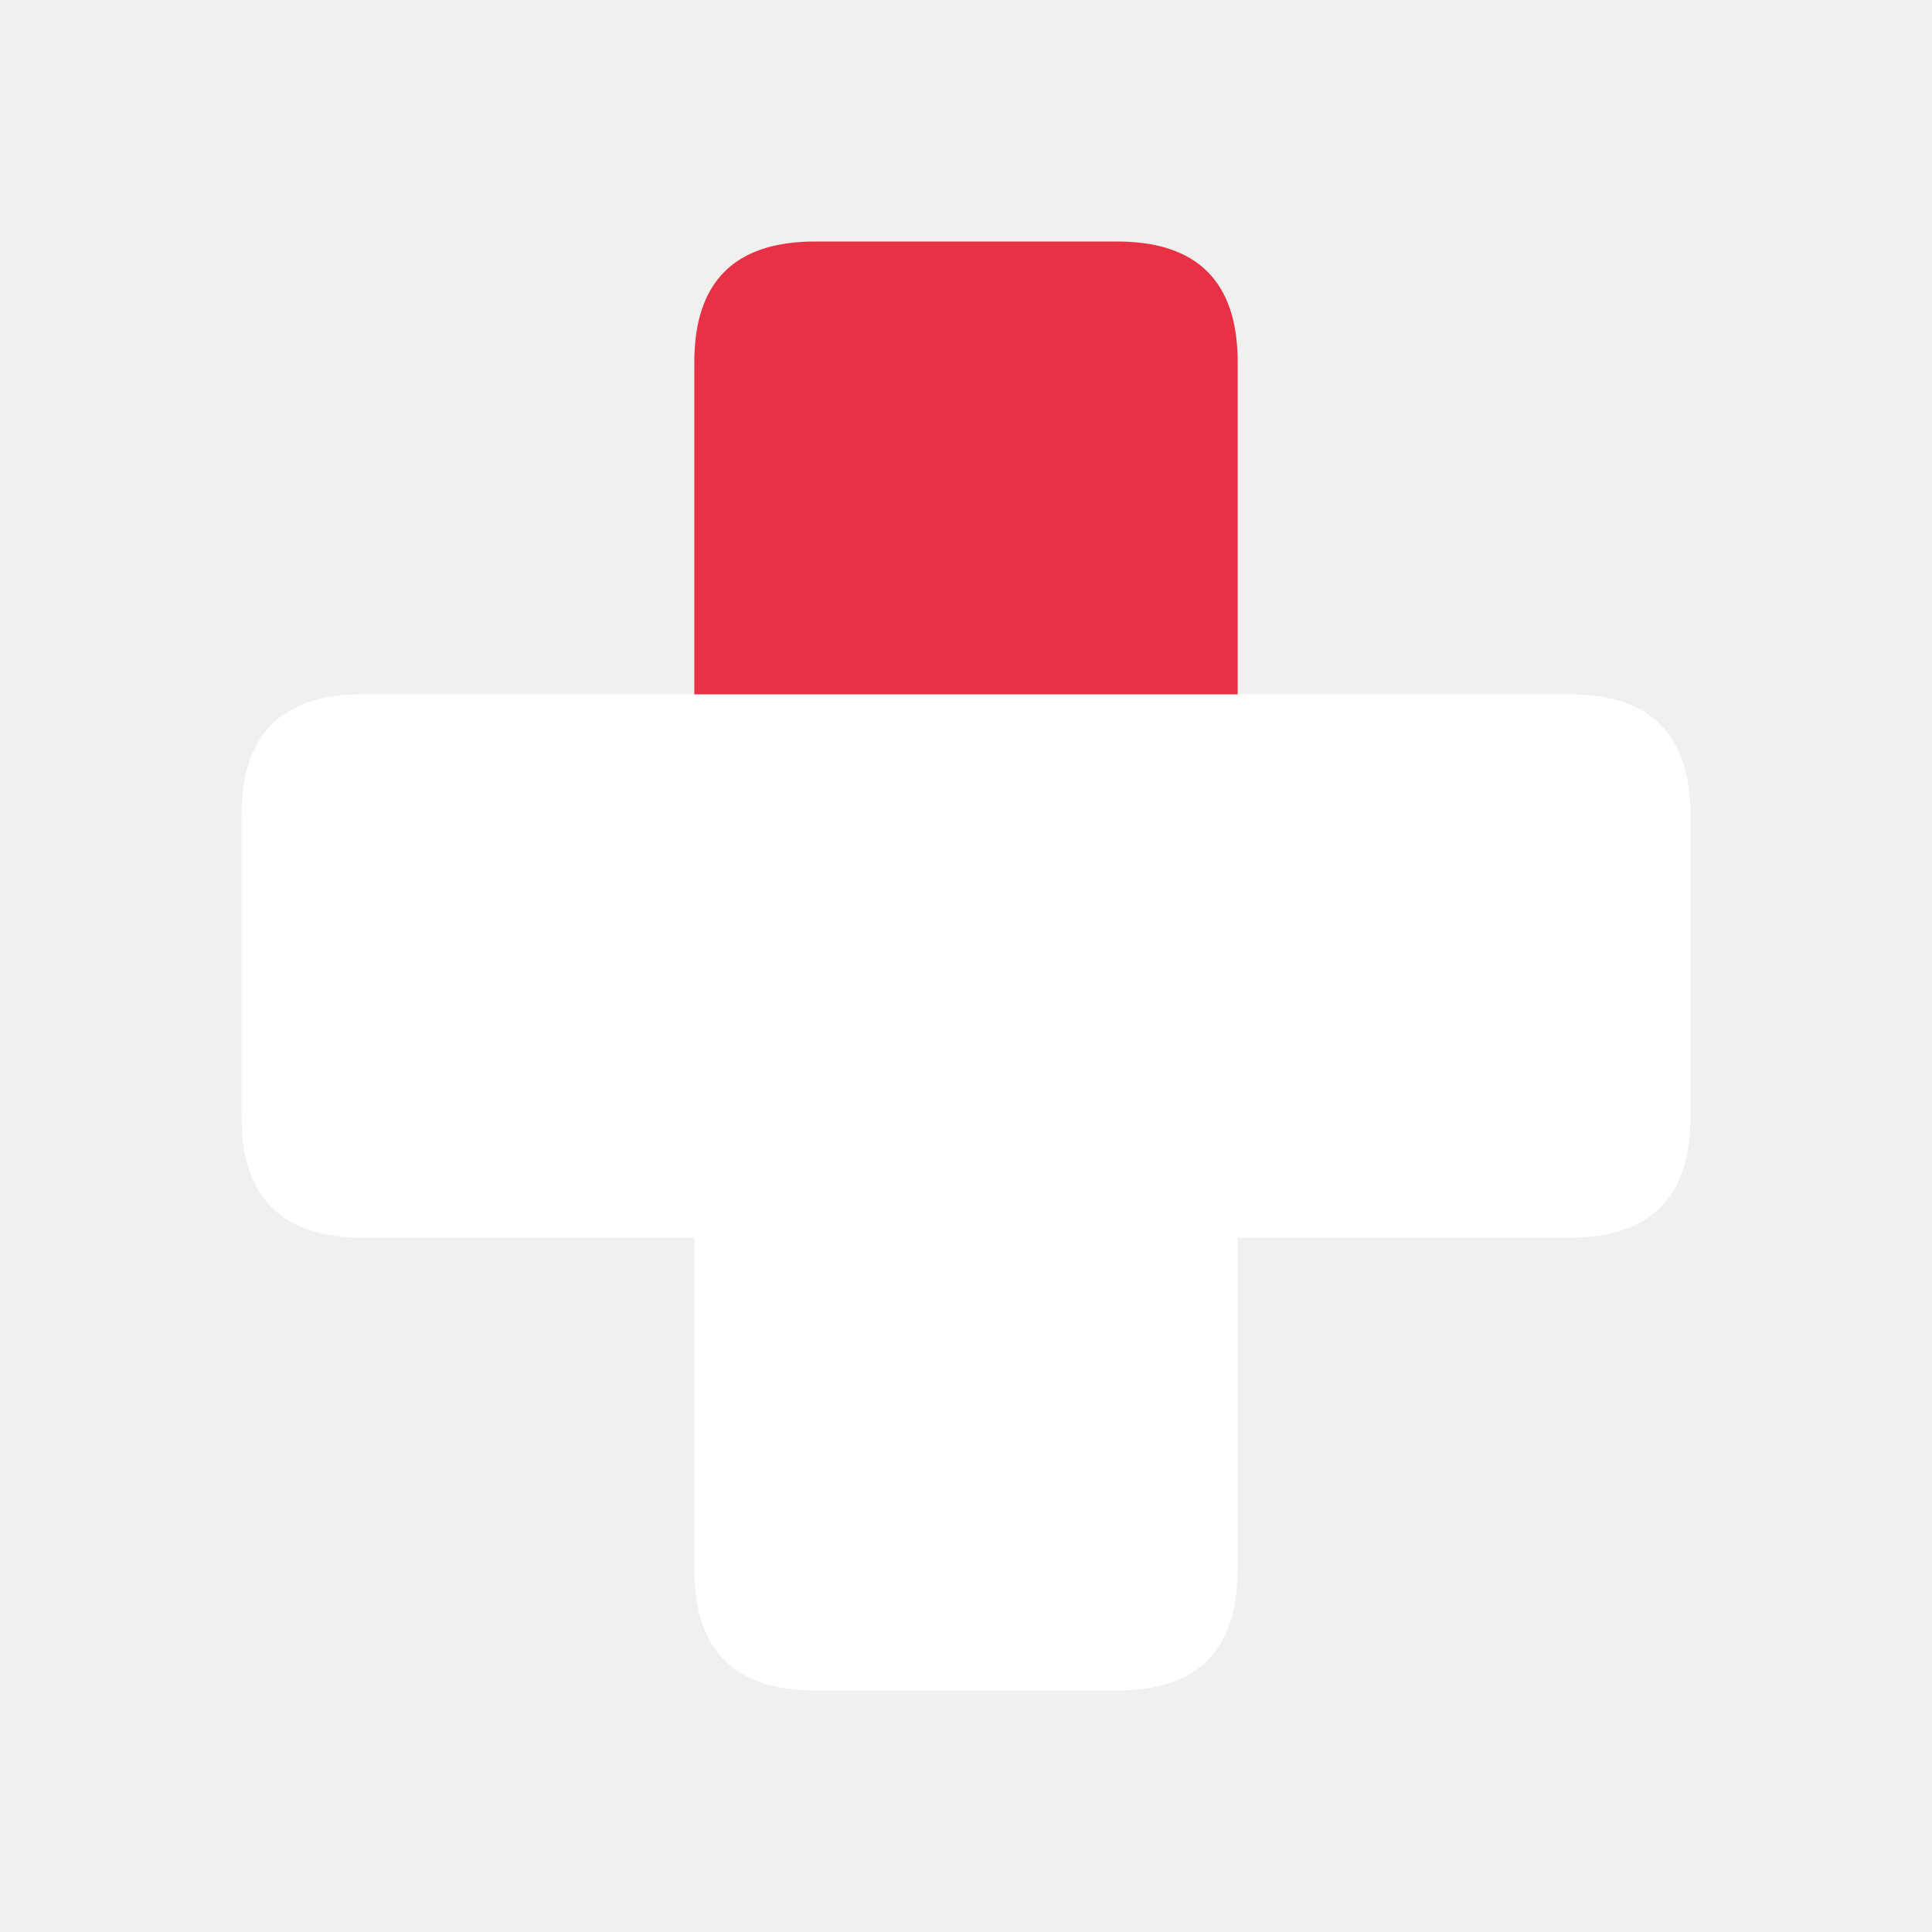
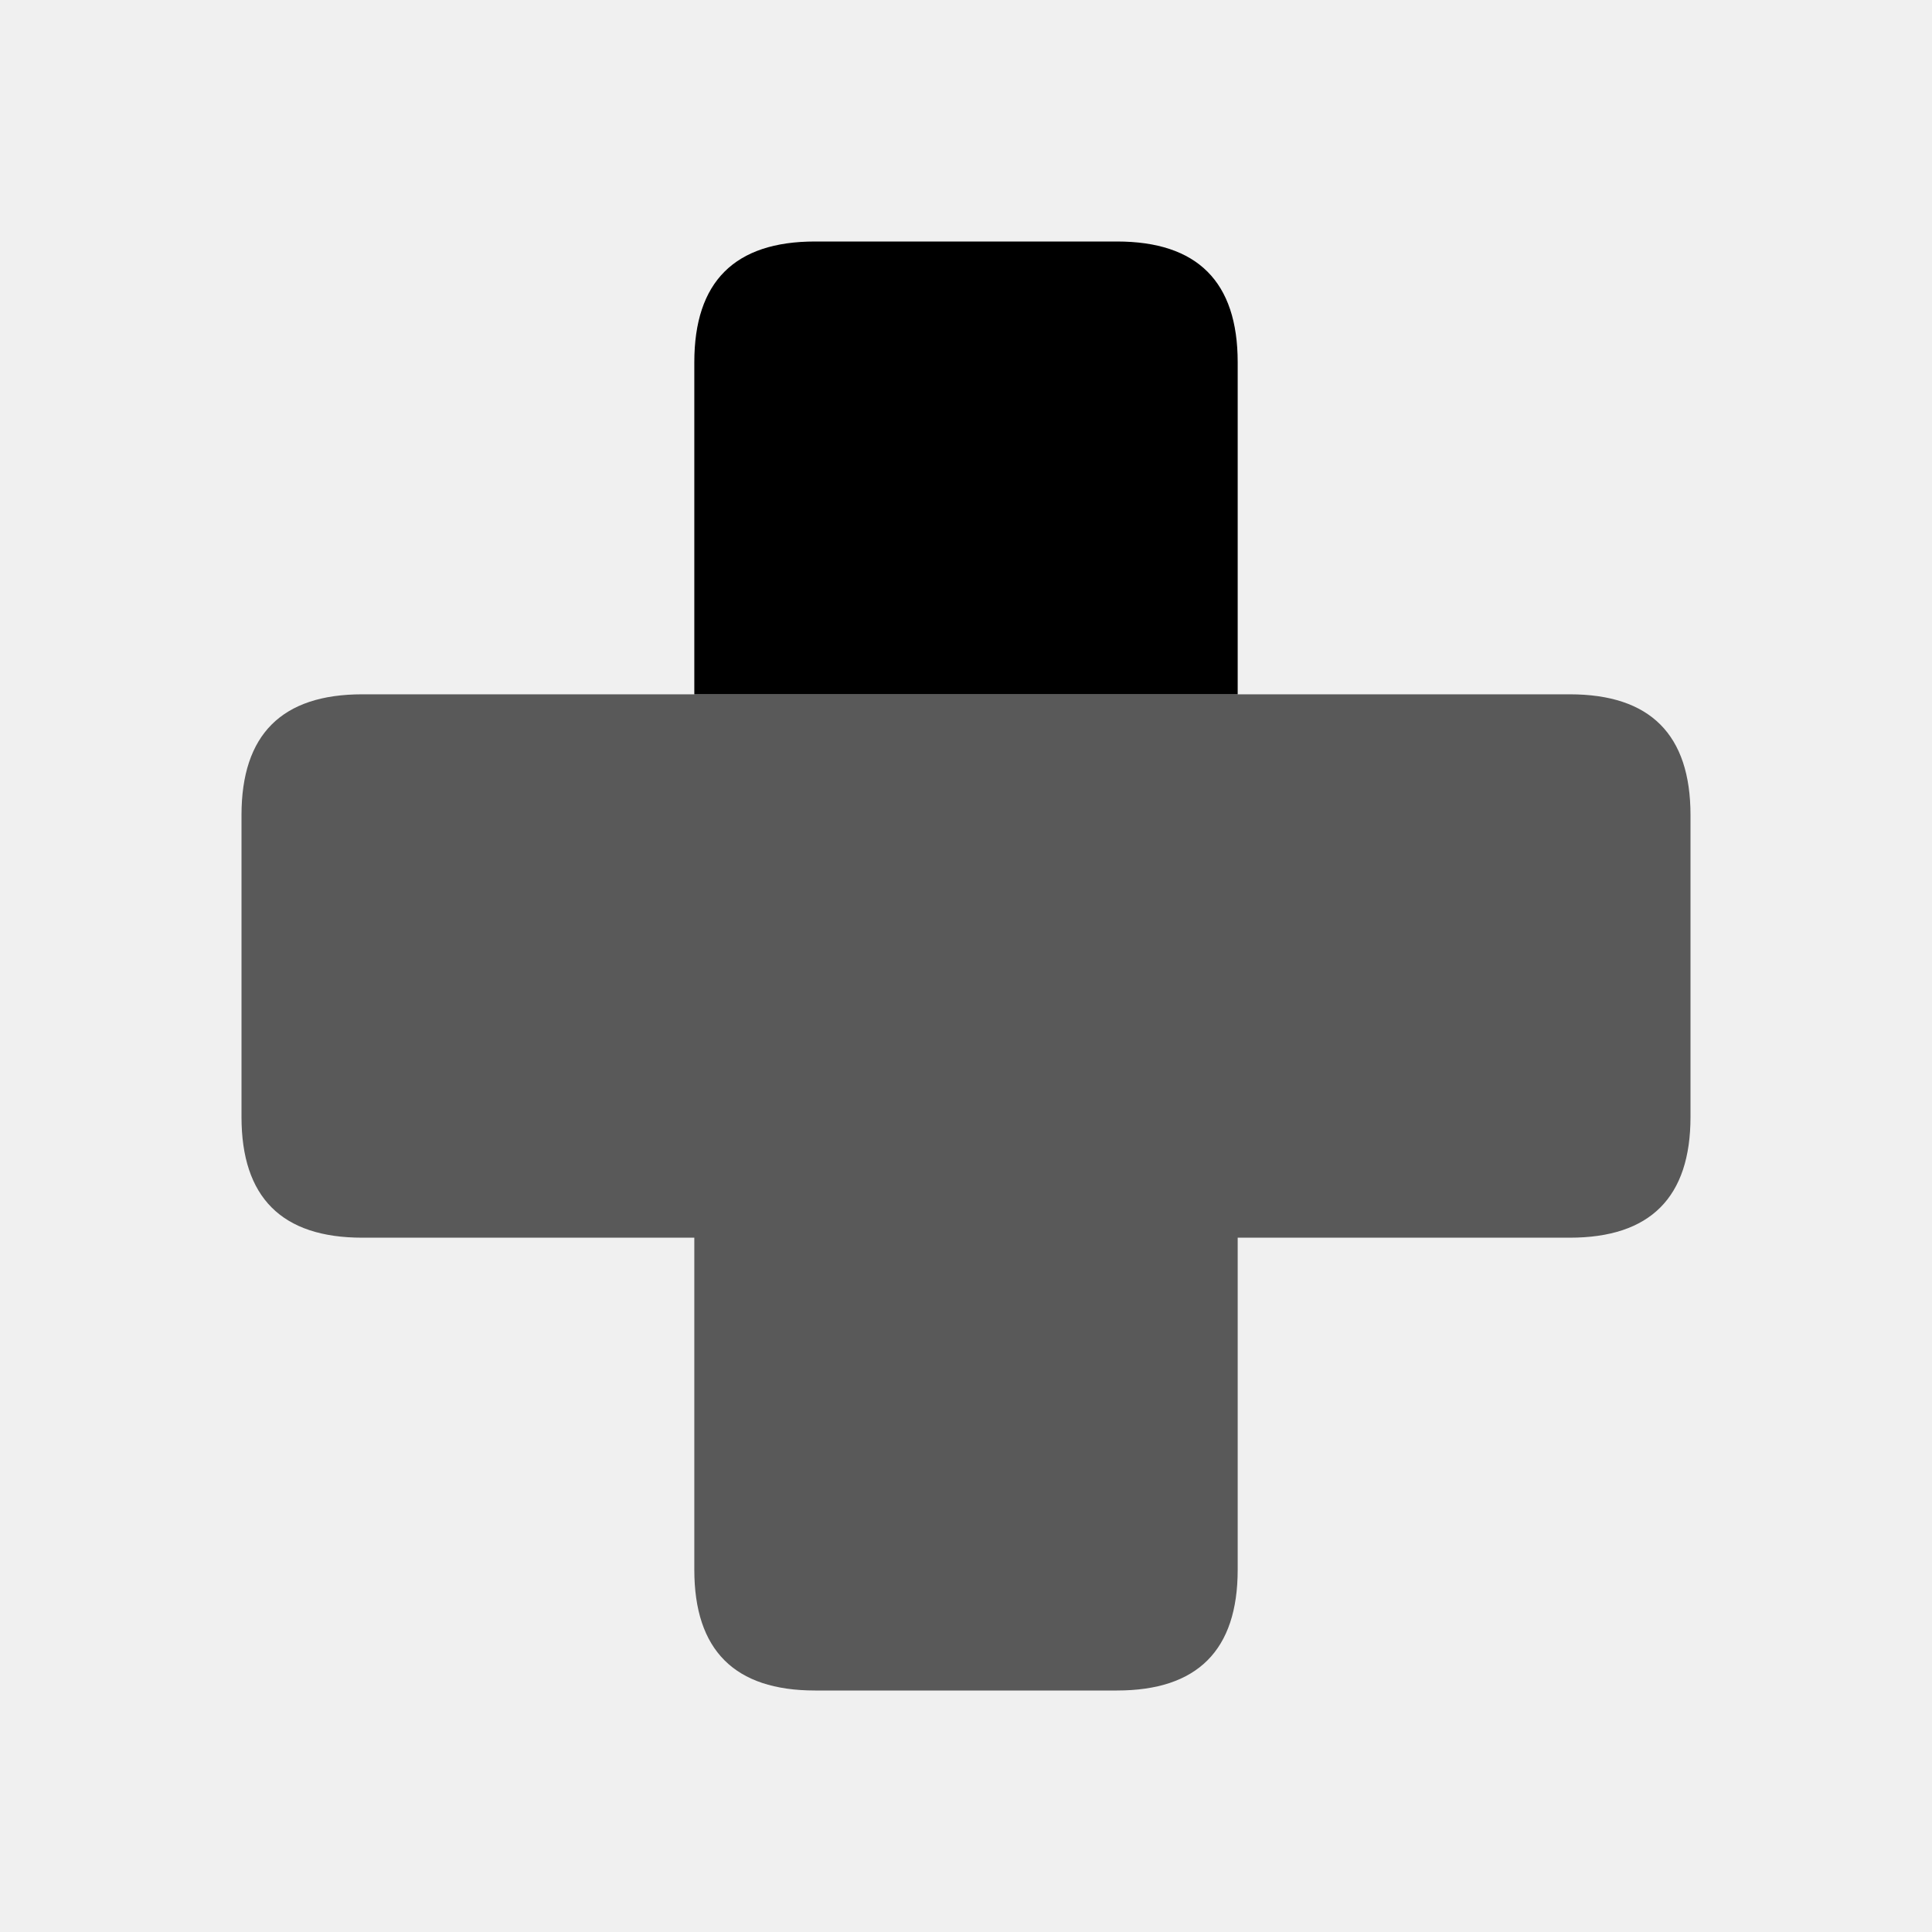
<svg xmlns="http://www.w3.org/2000/svg" width="64" height="64">
  <defs />
  <g>
-     <path stroke="none" fill="#FFFFFF" d="M41 23 L52 23 Q56 23 56 27 L56 37 Q56 41 52 41 L41 41 41 52 Q41 56 37 56 L27 56 Q23 56 23 52 L23 41 12 41 Q8 41 8 37 L8 27 Q8 23 12 23 L23 23 41 23" />
-     <path stroke="none" fill="#E73246" d="M41 23 L23 23 23 12 Q23 8 27 8 L37 8 Q41 8 41 12 L41 23" />
+     <path stroke="none" fill="#595959" d="M41 23 L52 23 Q56 23 56 27 L56 37 Q56 41 52 41 L41 41 41 52 Q41 56 37 56 L27 56 Q23 56 23 52 L23 41 12 41 Q8 41 8 37 L8 27 Q8 23 12 23 L23 23 41 23" />
+     <path stroke="none" fill="#000000" d="M41 23 L23 23 23 12 Q23 8 27 8 L37 8 Q41 8 41 12 L41 23" />
  </g>
</svg>
